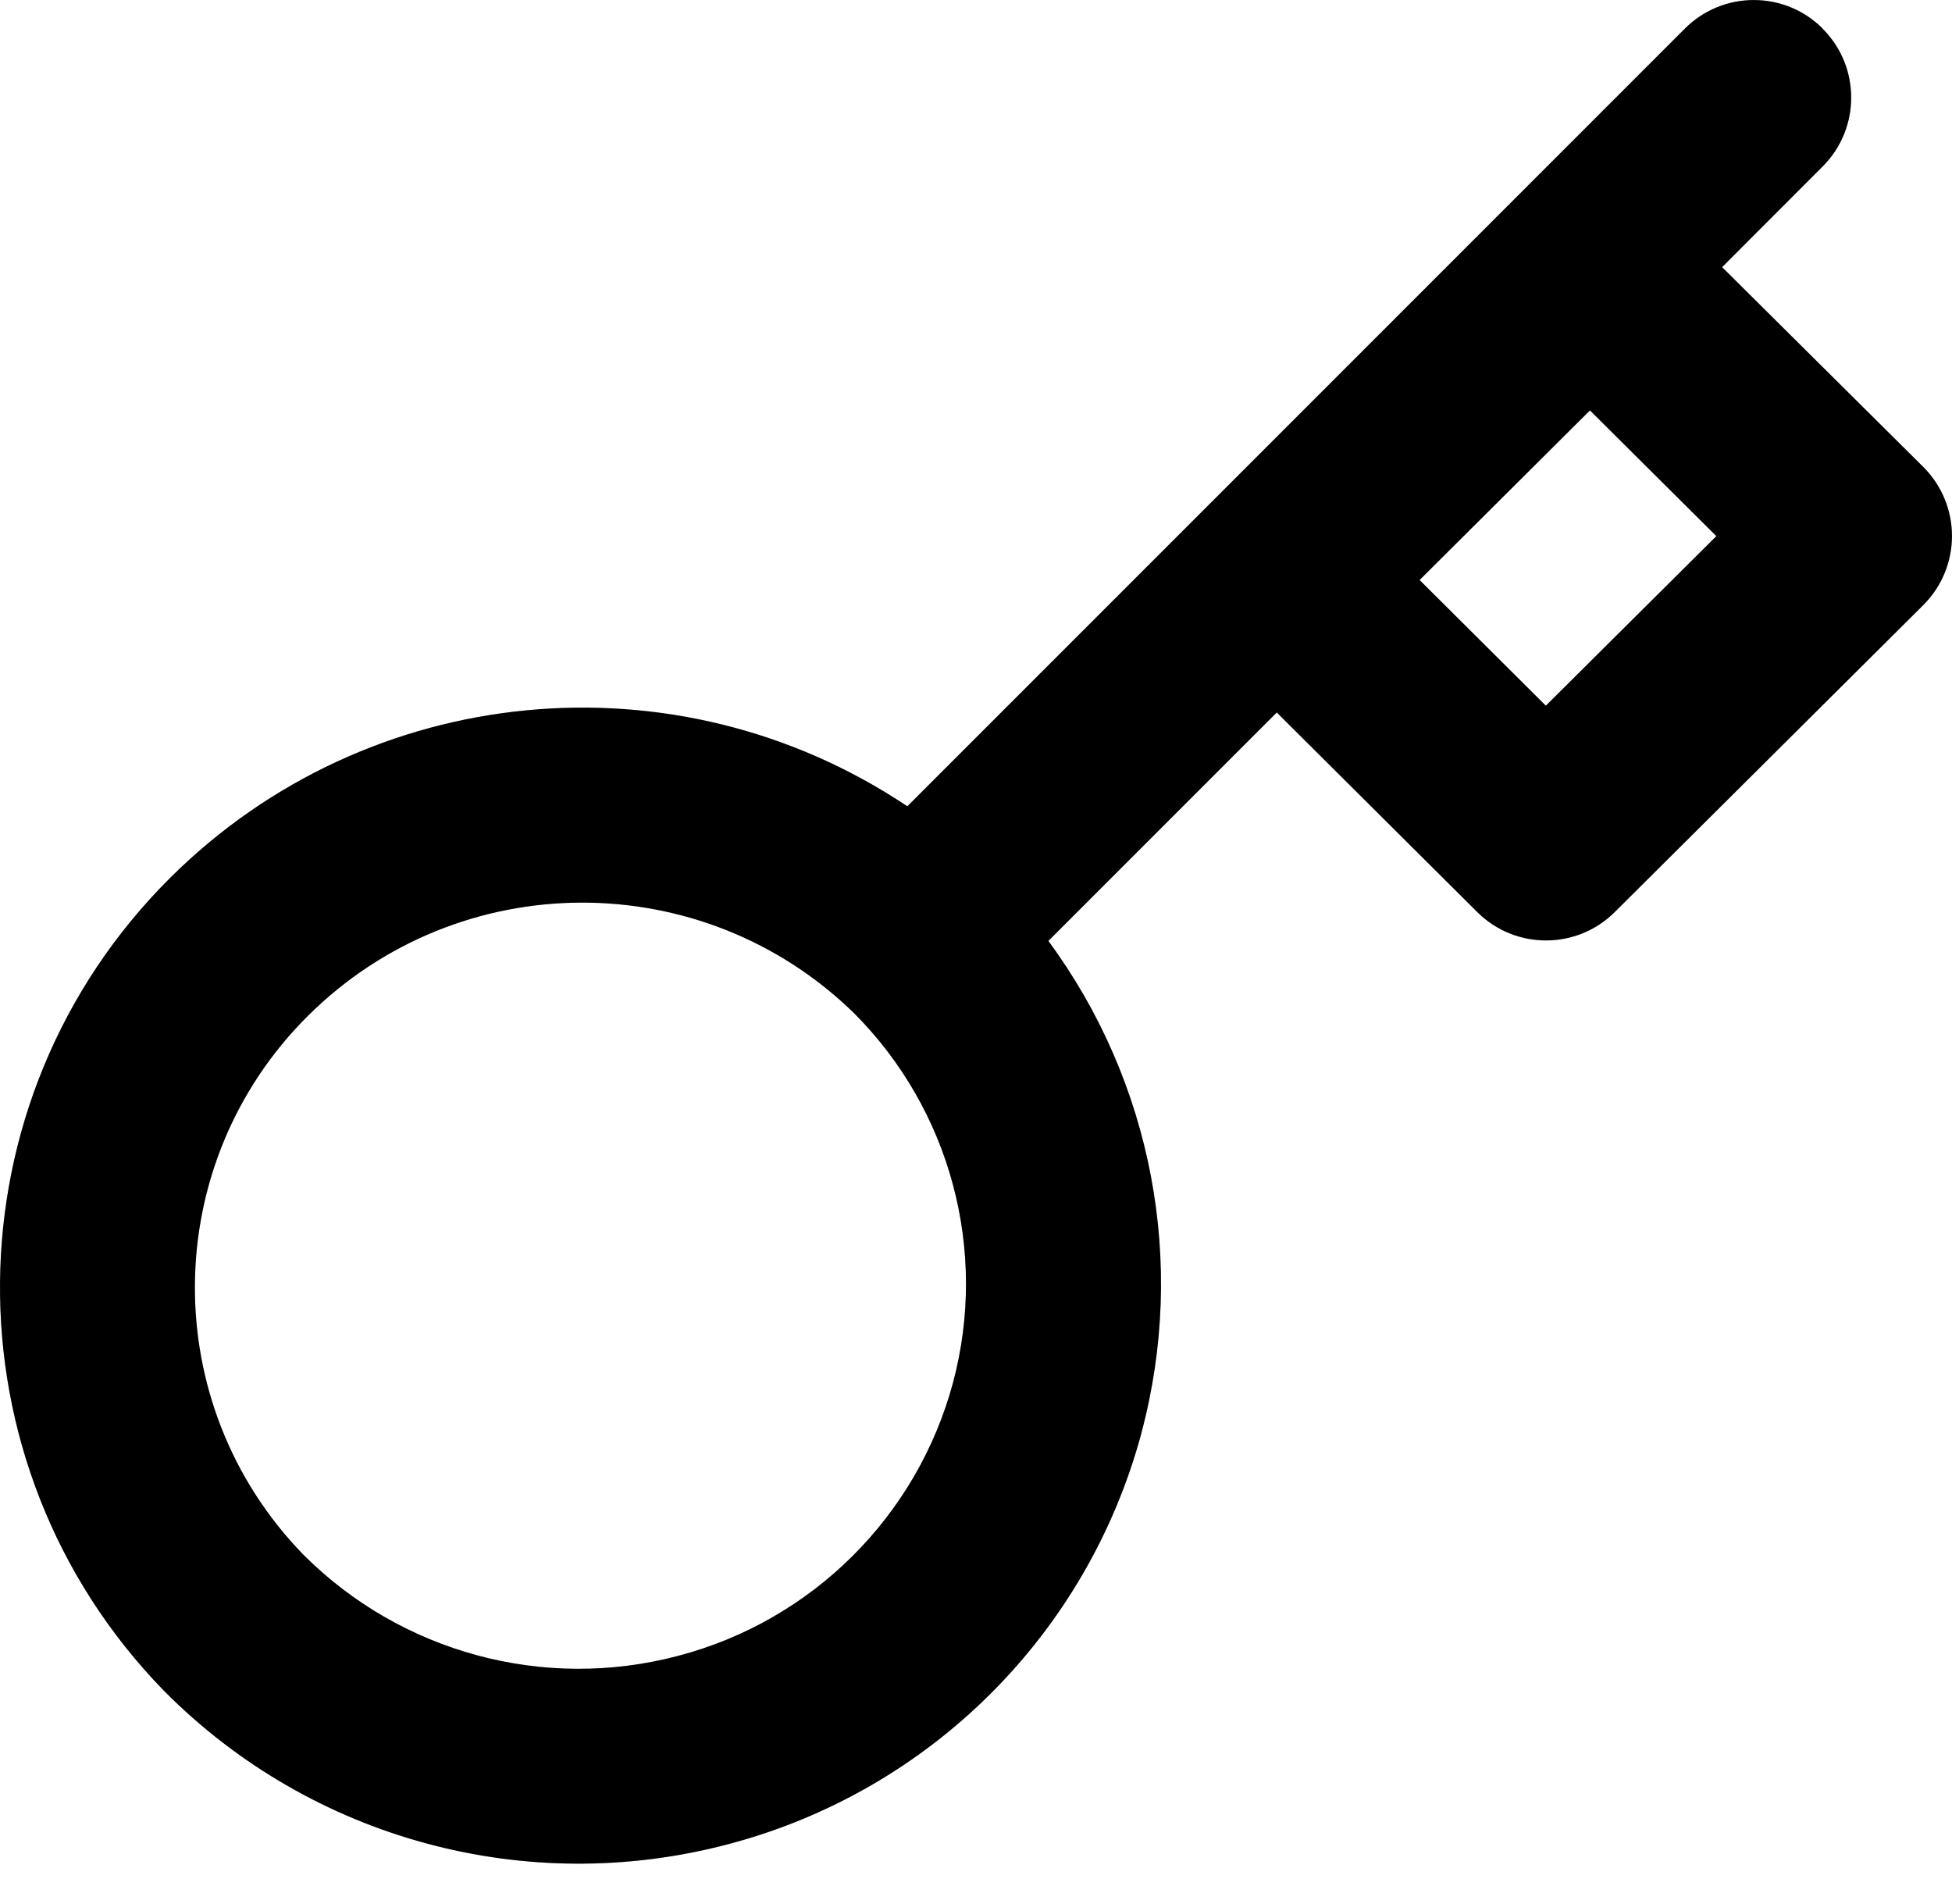
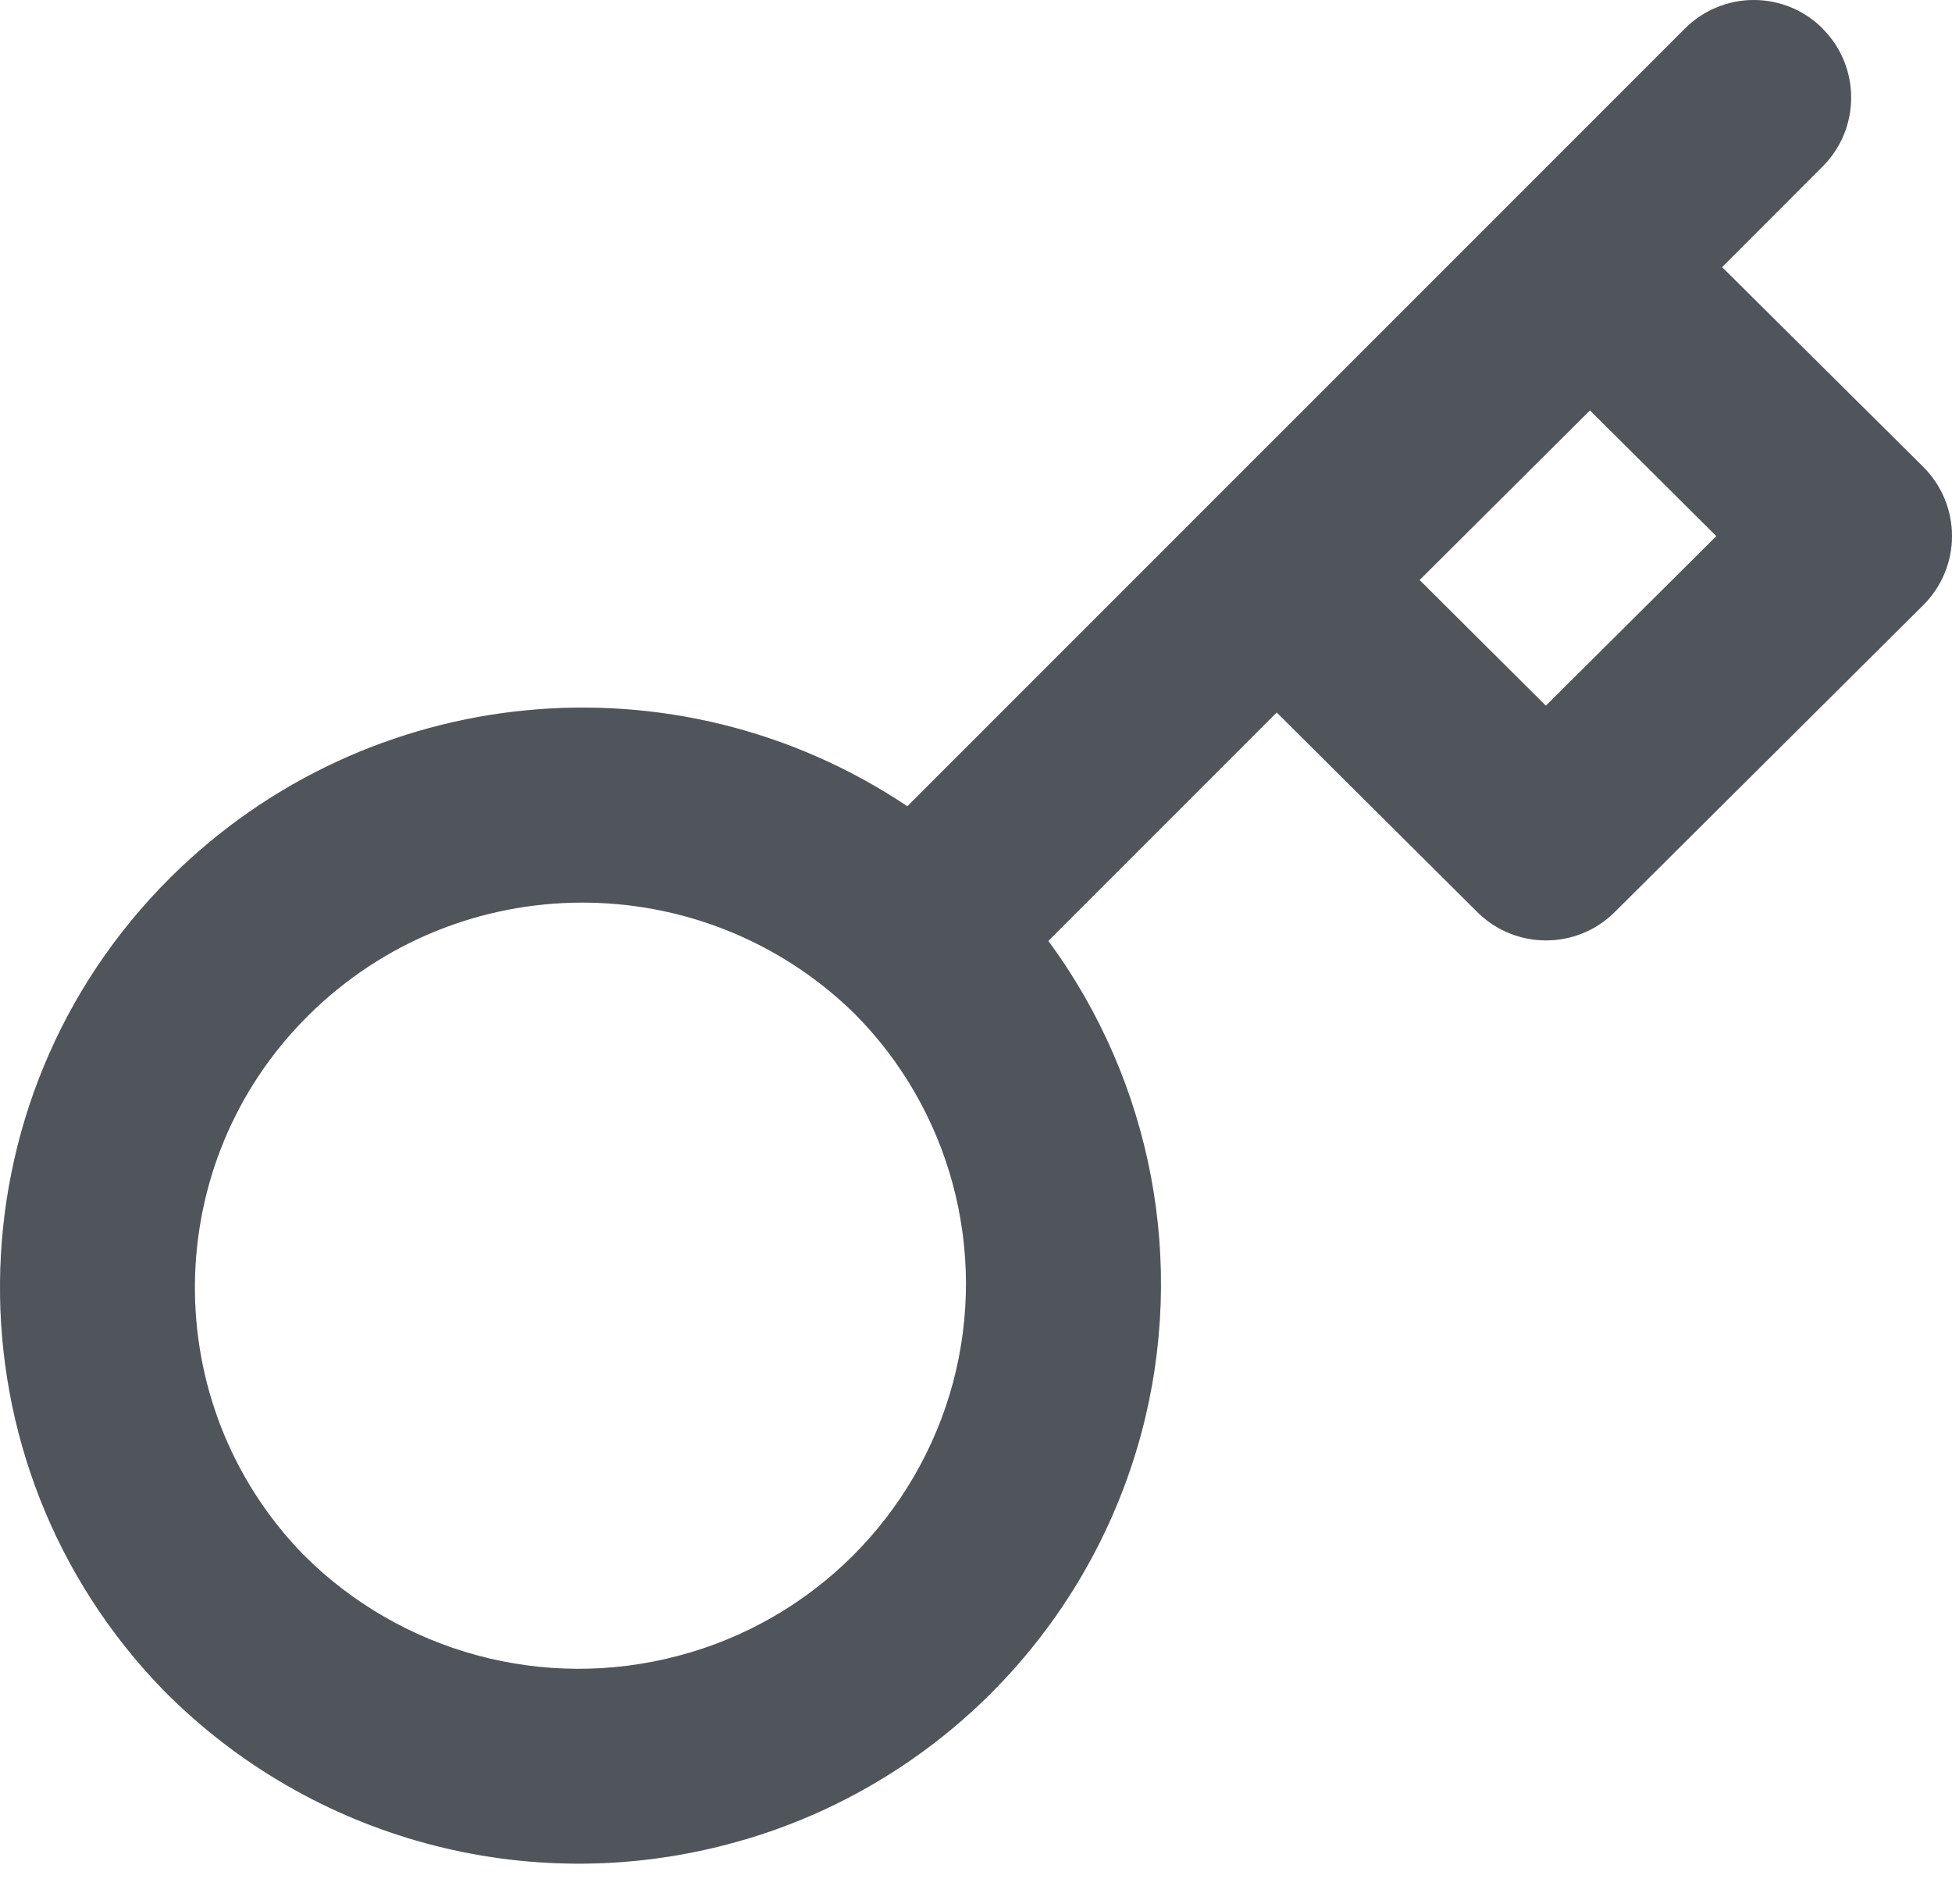
- <svg xmlns="http://www.w3.org/2000/svg" width="40" height="39">
-   <path d="M37.349.588c.78.78.78 2.043 0 2.823l-2.06 2.062 4.122 4.093a1.997 1.997 0 0 1 0 2.831l-6.323 6.29a1.997 1.997 0 0 1-2.815 0l-4.11-4.09-4.68 4.68a11.84 11.84 0 0 1 1.908 10.075l-1.929-.515 1.93.515a11.905 11.905 0 0 1-8.472 8.431A11.967 11.967 0 0 1 3.37 34.65l-.016-.016c-4.528-4.655-4.463-12.087.145-16.661a11.975 11.975 0 0 1 15.094-1.454L34.526.586a1.997 1.997 0 0 1 2.825 0l-.002.002zM17.501 20.757a7.976 7.976 0 0 0-11.186.05 7.848 7.848 0 0 0-.104 11.039 7.974 7.974 0 0 0 7.686 2.078 7.912 7.912 0 0 0 5.633-5.6 7.85 7.85 0 0 0-2.029-7.567zm11.588-8.875l2.588 2.576 3.494-3.474-2.59-2.576-3.49 3.474h-.002z" fill="currentColor" />
-   <path d="M37.349.588c.78.78.78 2.043 0 2.823l-2.06 2.062 4.122 4.093a1.997 1.997 0 0 1 0 2.831l-6.323 6.29a1.997 1.997 0 0 1-2.815 0l-4.11-4.09-4.68 4.68a11.84 11.84 0 0 1 1.908 10.075l-1.929-.515 1.93.515a11.905 11.905 0 0 1-8.472 8.431A11.967 11.967 0 0 1 3.37 34.65l-.016-.016c-4.528-4.655-4.463-12.087.145-16.661a11.975 11.975 0 0 1 15.094-1.454L34.526.586a1.997 1.997 0 0 1 2.825 0l-.002.002zM17.501 20.757a7.976 7.976 0 0 0-11.186.05 7.848 7.848 0 0 0-.104 11.039 7.974 7.974 0 0 0 7.686 2.078 7.912 7.912 0 0 0 5.633-5.6 7.85 7.85 0 0 0-2.029-7.567zm11.588-8.875l2.588 2.576 3.494-3.474-2.59-2.576-3.49 3.474h-.002z" fill-opacity=".2" fill="currentColor" />
+ <svg xmlns="http://www.w3.org/2000/svg" width="40px" height="39px" viewBox="0 0 40 39" version="1.1">
+   <path d="M37.349,0.588 C38.128,1.367 38.128,2.631 37.349,3.411 L35.289,5.473 L39.411,9.566 C39.788,9.941 40,10.45 40,10.982 C40,11.513 39.788,12.022 39.411,12.397 L33.088,18.686 C32.31,19.46 31.052,19.46 30.273,18.686 L26.162,14.597 L21.482,19.277 C23.615,22.172 24.317,25.878 23.391,29.352 L21.462,28.837 L23.391,29.352 C22.285,33.479 19.052,36.697 14.92,37.783 C10.786,38.877 6.383,37.682 3.37,34.649 L3.354,34.633 C-1.174,29.978 -1.109,22.546 3.499,17.972 C7.544,13.958 13.857,13.35 18.593,16.518 L34.526,0.586 C34.9,0.211 35.409,0 35.938,0 C36.468,0 36.976,0.211 37.351,0.586 L37.349,0.588 Z M17.501,20.757 C14.384,17.717 9.405,17.74 6.315,20.807 C3.261,23.836 3.214,28.759 6.211,31.846 C8.219,33.86 11.148,34.652 13.897,33.924 C16.644,33.203 18.793,31.066 19.53,28.324 C20.25,25.62 19.478,22.737 17.501,20.757 L17.501,20.757 Z M29.089,11.882 L31.677,14.458 L35.171,10.984 L32.581,8.408 L29.091,11.882 L29.089,11.882 Z" id="形状" fill="#646A73" />
+   <path d="M37.349,0.588 C38.128,1.367 38.128,2.631 37.349,3.411 L35.289,5.473 L39.411,9.566 C39.788,9.941 40,10.45 40,10.982 C40,11.513 39.788,12.022 39.411,12.397 L33.088,18.686 C32.31,19.46 31.052,19.46 30.273,18.686 L26.162,14.597 L21.482,19.277 C23.615,22.172 24.317,25.878 23.391,29.352 L21.462,28.837 L23.391,29.352 C22.285,33.479 19.052,36.697 14.92,37.783 C10.786,38.877 6.383,37.682 3.37,34.649 L3.354,34.633 C-1.174,29.978 -1.109,22.546 3.499,17.972 C7.544,13.958 13.857,13.35 18.593,16.518 L34.526,0.586 C34.9,0.211 35.409,0 35.938,0 C36.468,0 36.976,0.211 37.351,0.586 L37.349,0.588 Z M17.501,20.757 C14.384,17.717 9.405,17.74 6.315,20.807 C3.261,23.836 3.214,28.759 6.211,31.846 C8.219,33.86 11.148,34.652 13.897,33.924 C16.644,33.203 18.793,31.066 19.53,28.324 C20.25,25.62 19.478,22.737 17.501,20.757 L17.501,20.757 Z M29.089,11.882 L31.677,14.458 L35.171,10.984 L32.581,8.408 L29.091,11.882 L29.089,11.882 Z" id="形状" fill-opacity="0.2" fill="#000000" />
</svg>
